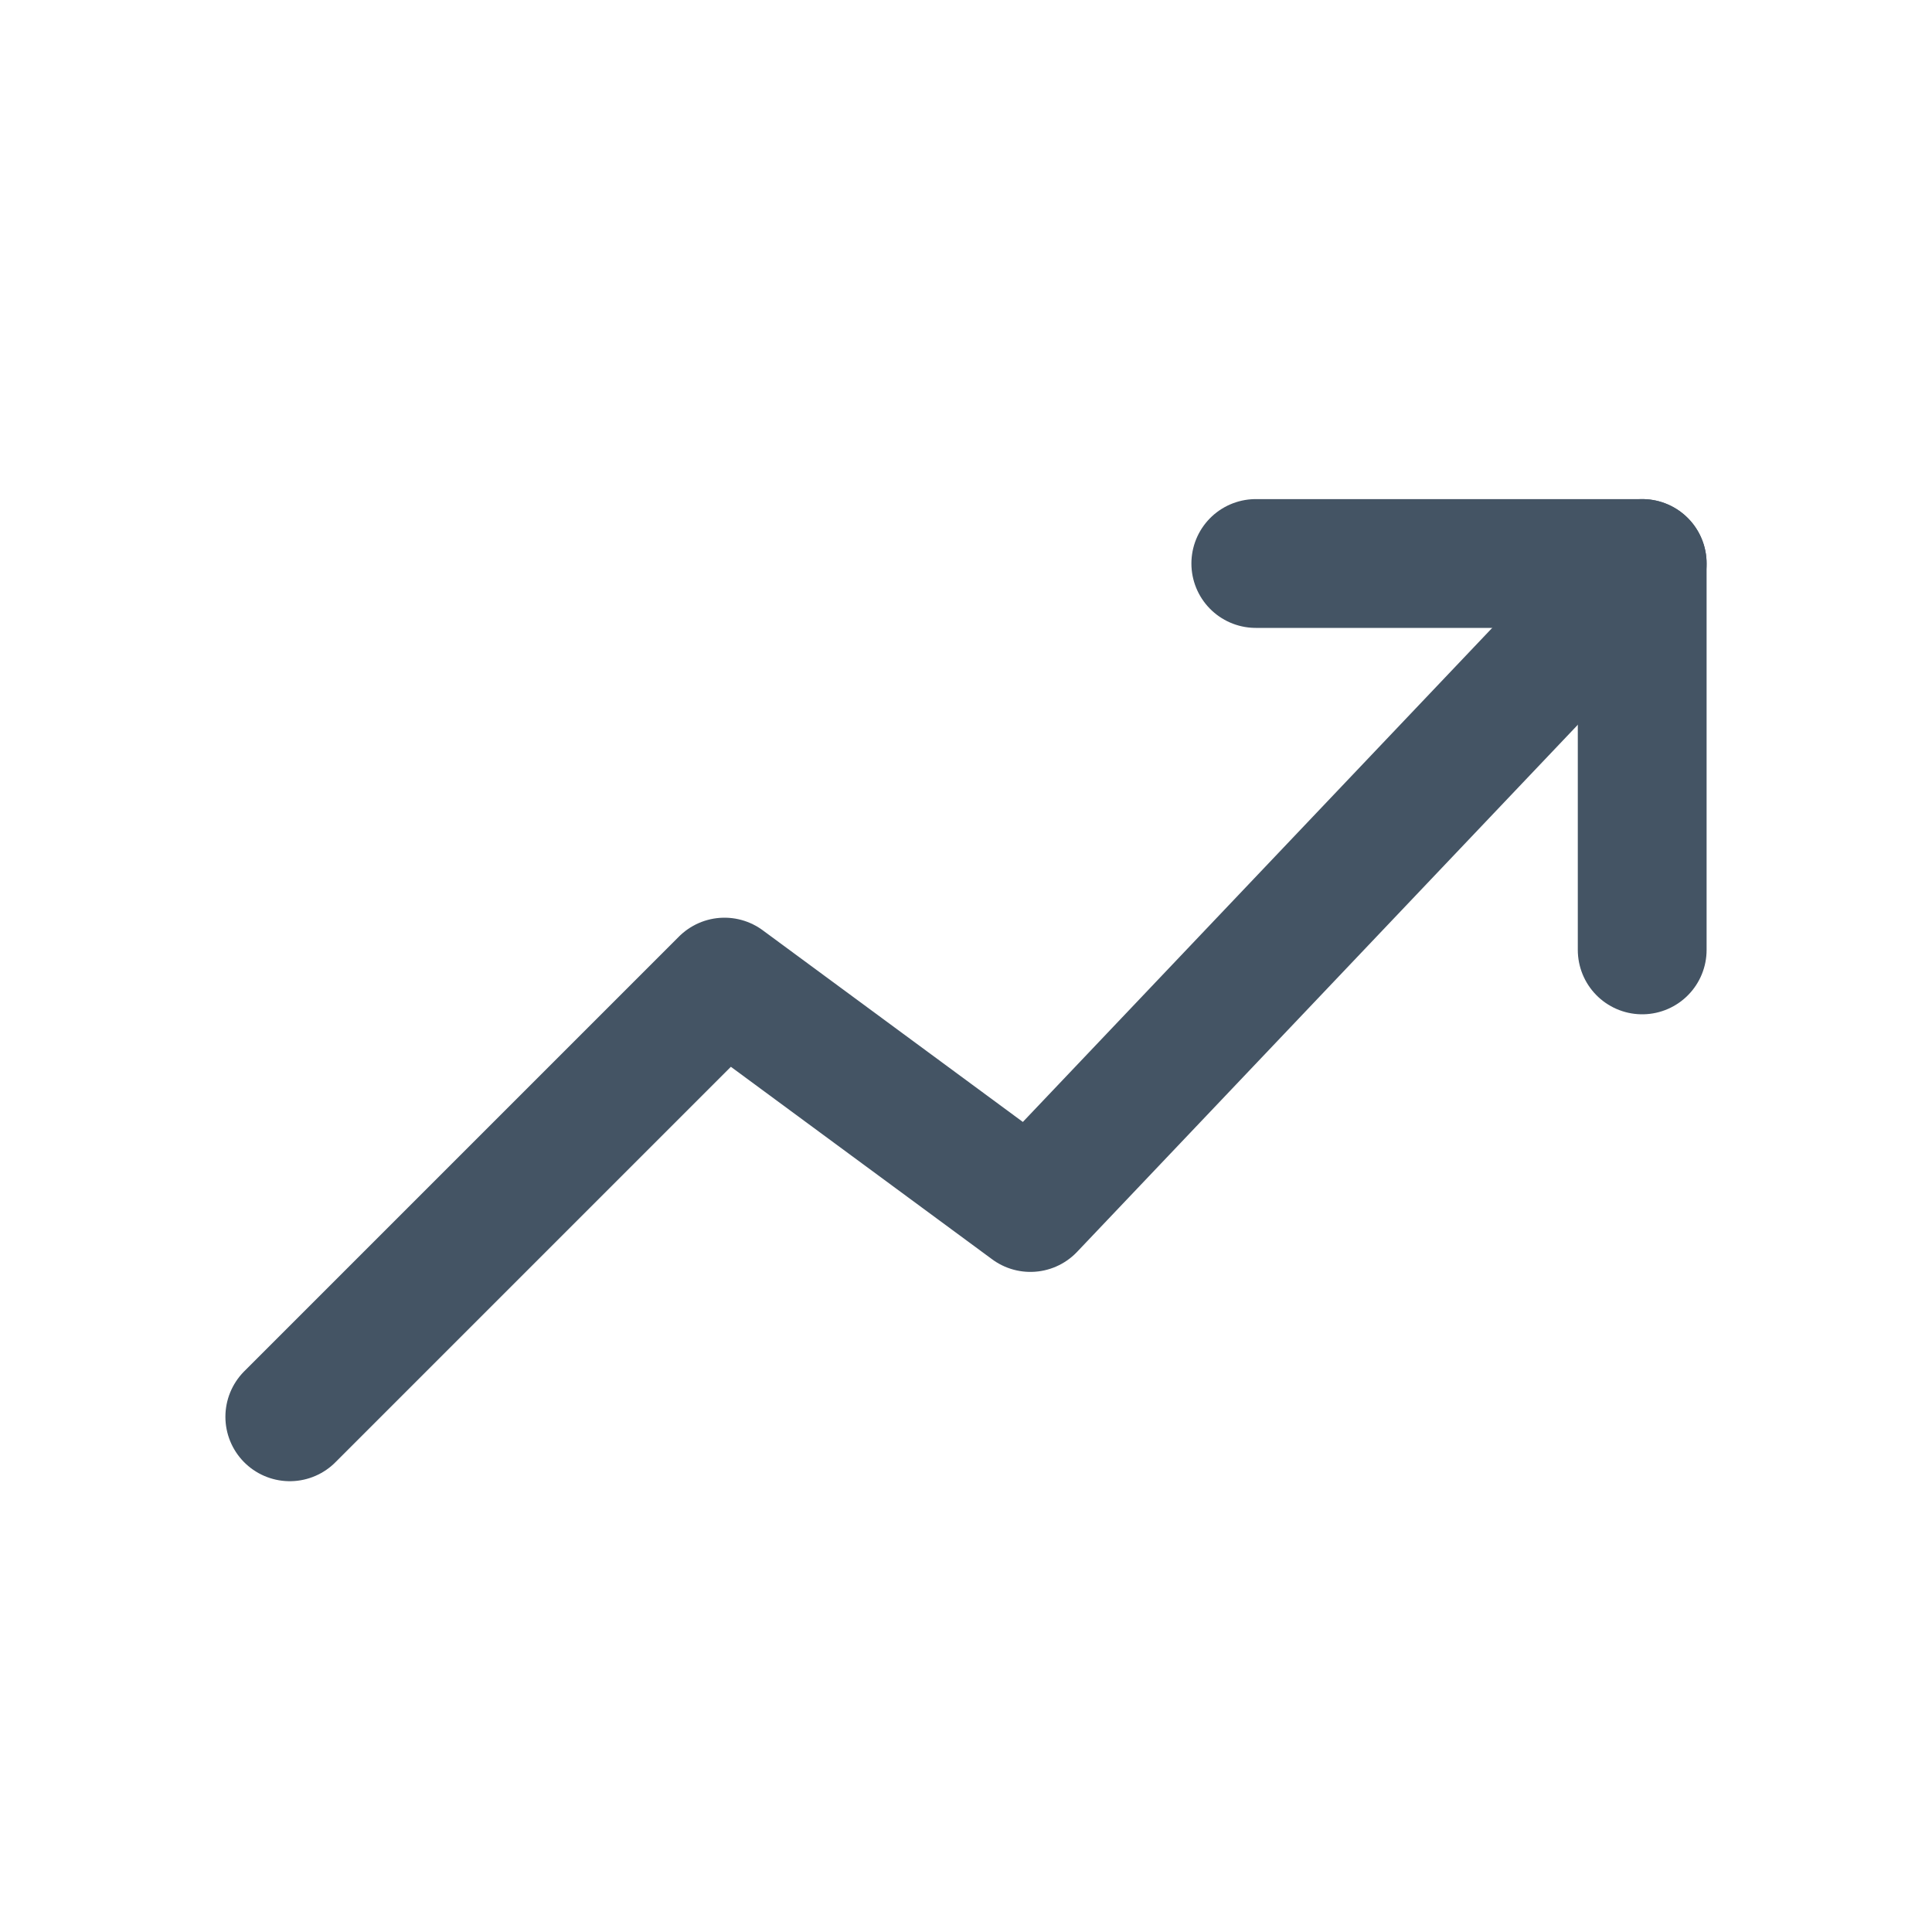
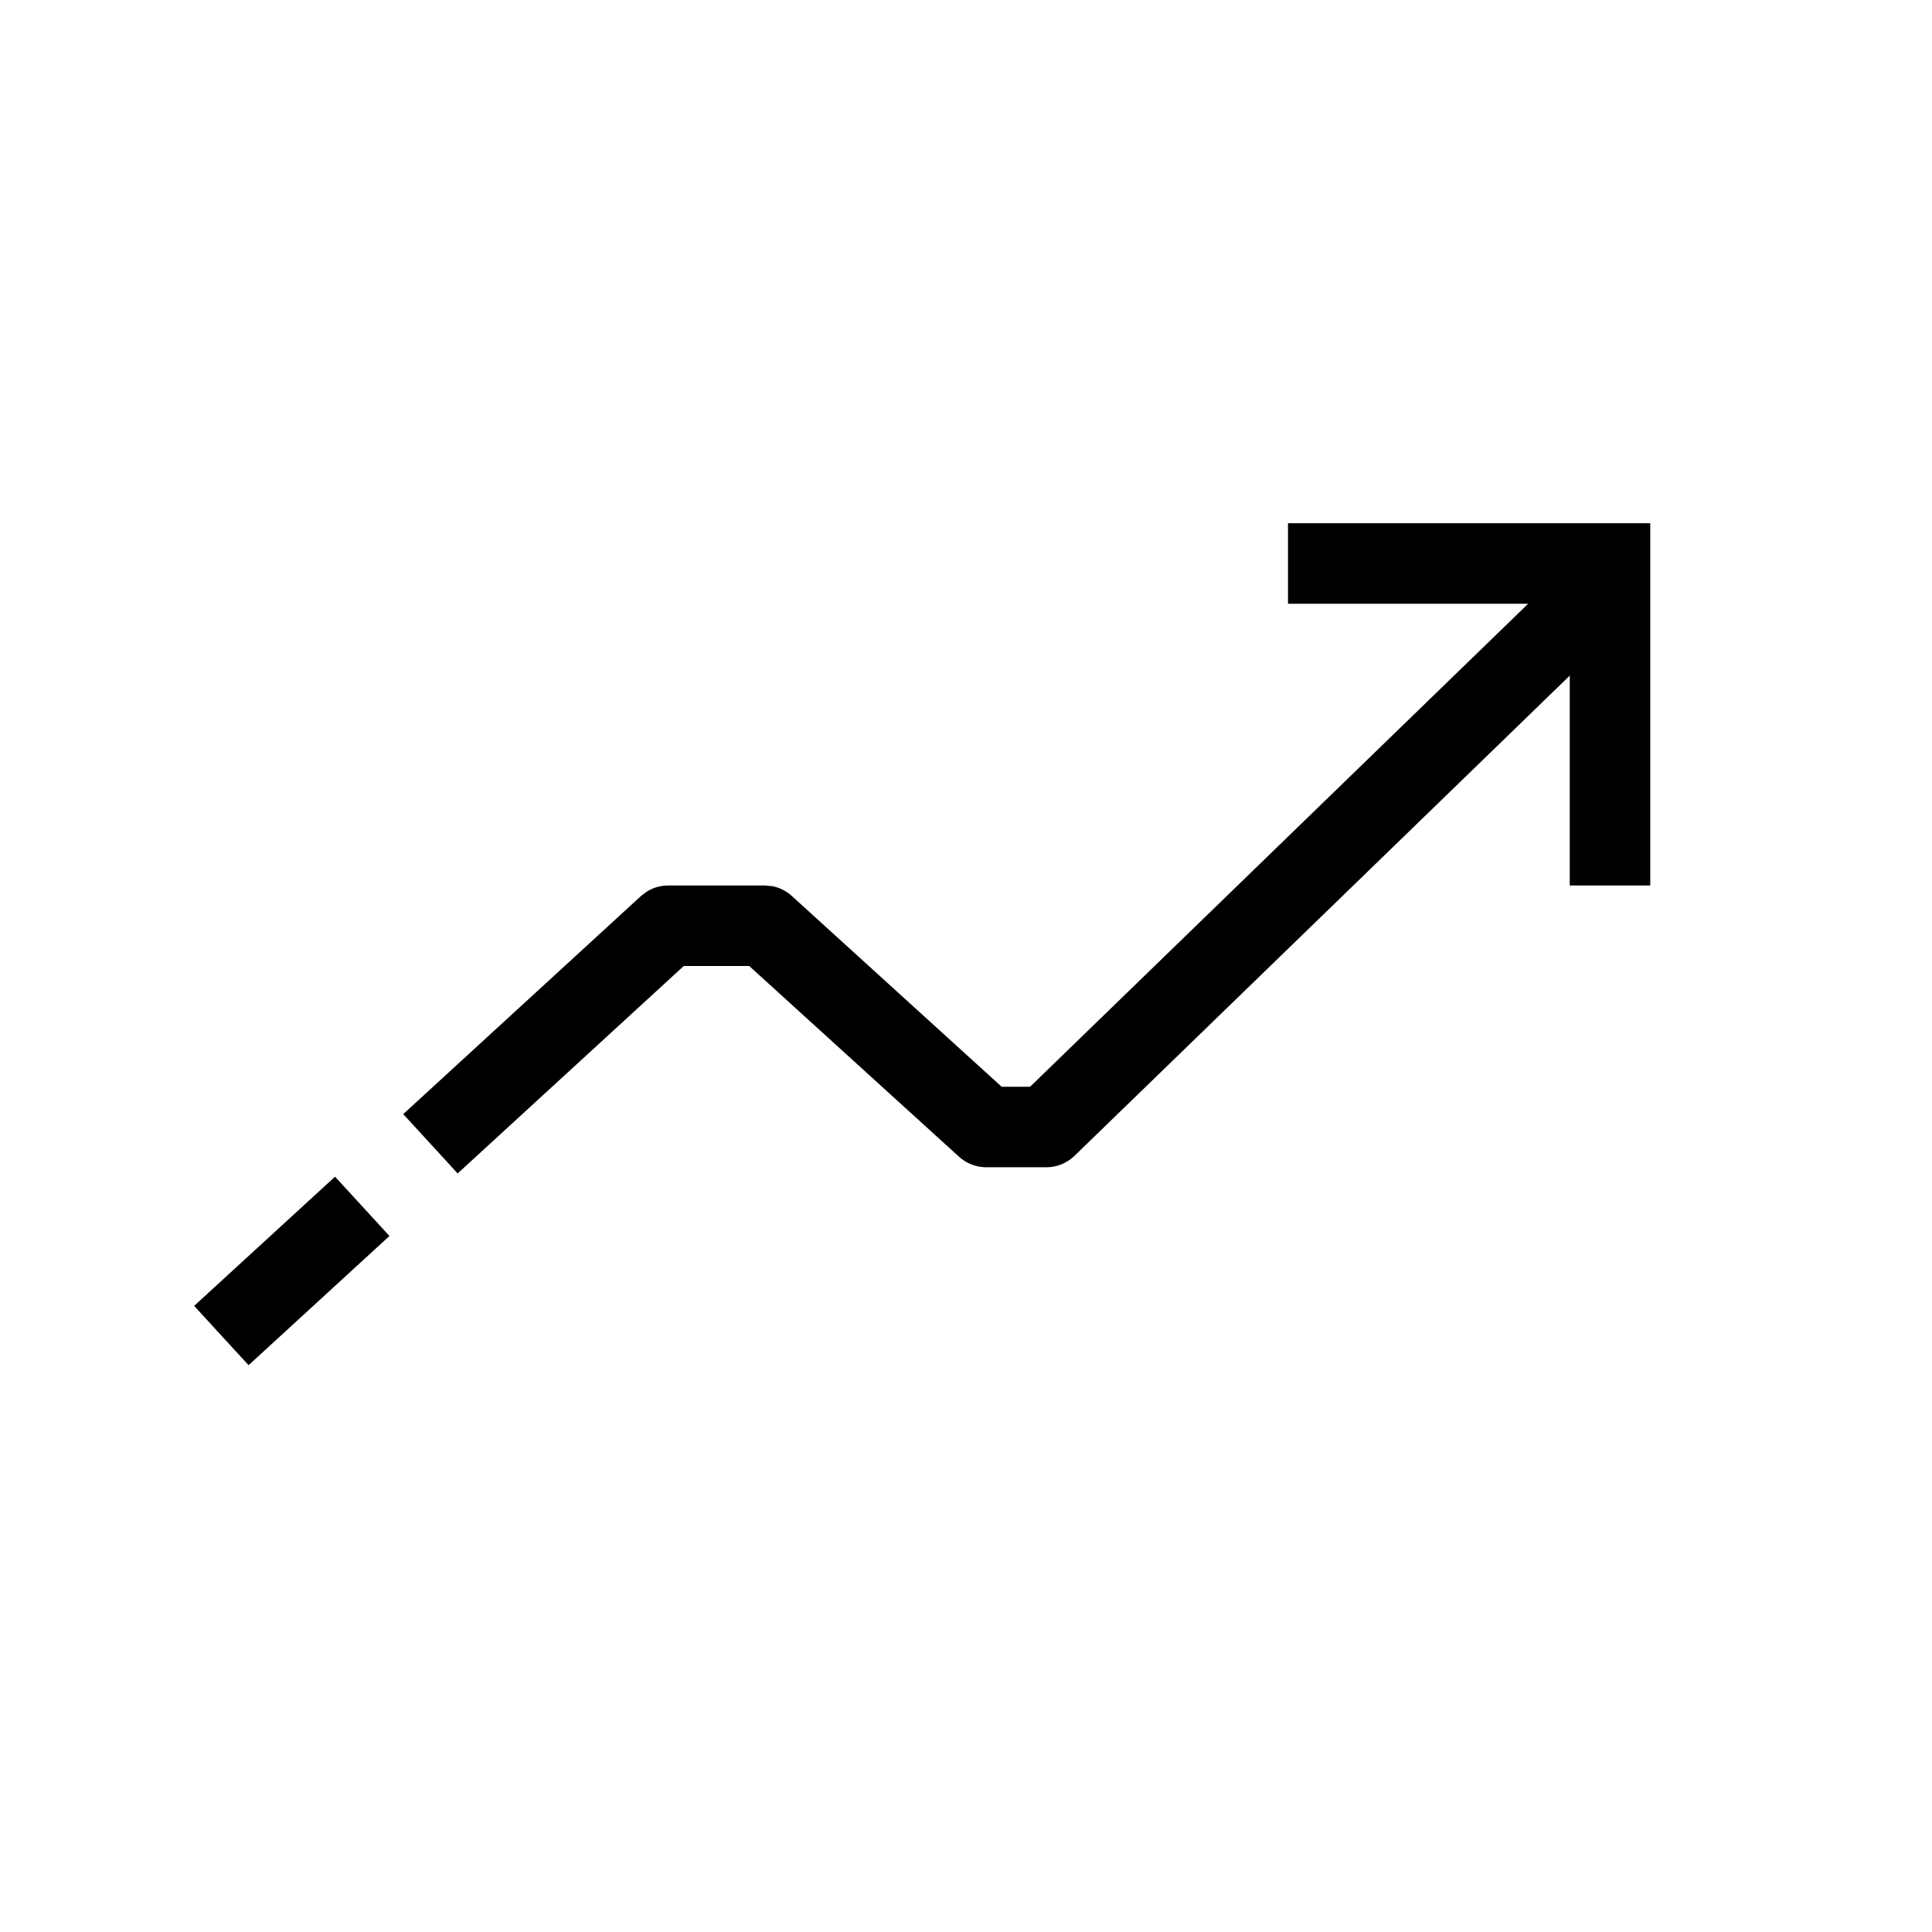
<svg xmlns="http://www.w3.org/2000/svg" width="24" height="24" viewBox="0 0 24 24" fill="none">
-   <path d="M3.6 17.6L9 12.2L12.8 15L20.4 7" stroke="#445464" stroke-width="1.6" stroke-linecap="round" stroke-linejoin="round" />
-   <path d="M15.6 7H20.4V11.8" stroke="#445464" stroke-width="1.6" stroke-linecap="round" stroke-linejoin="round" />
+   <path d="M4.838 15.354L3.088 16.959L2.75 16.591L2.412 16.222L4.162 14.617L4.838 15.354ZM20.5 11H19.5V8.393L13.348 14.358C13.254 14.449 13.13 14.5 13 14.5H12.25C12.126 14.5 12.005 14.453 11.913 14.369L9.307 12H8.494L5.685 14.577L5.347 14.208L5.009 13.84L7.962 11.131L8.036 11.075C8.115 11.026 8.206 11 8.3 11H9.5L9.592 11.008C9.682 11.025 9.767 11.067 9.836 11.13L12.443 13.5H12.796L18.983 7.5H16V6.5H20.5V11Z" fill="currentColor" />
</svg>
